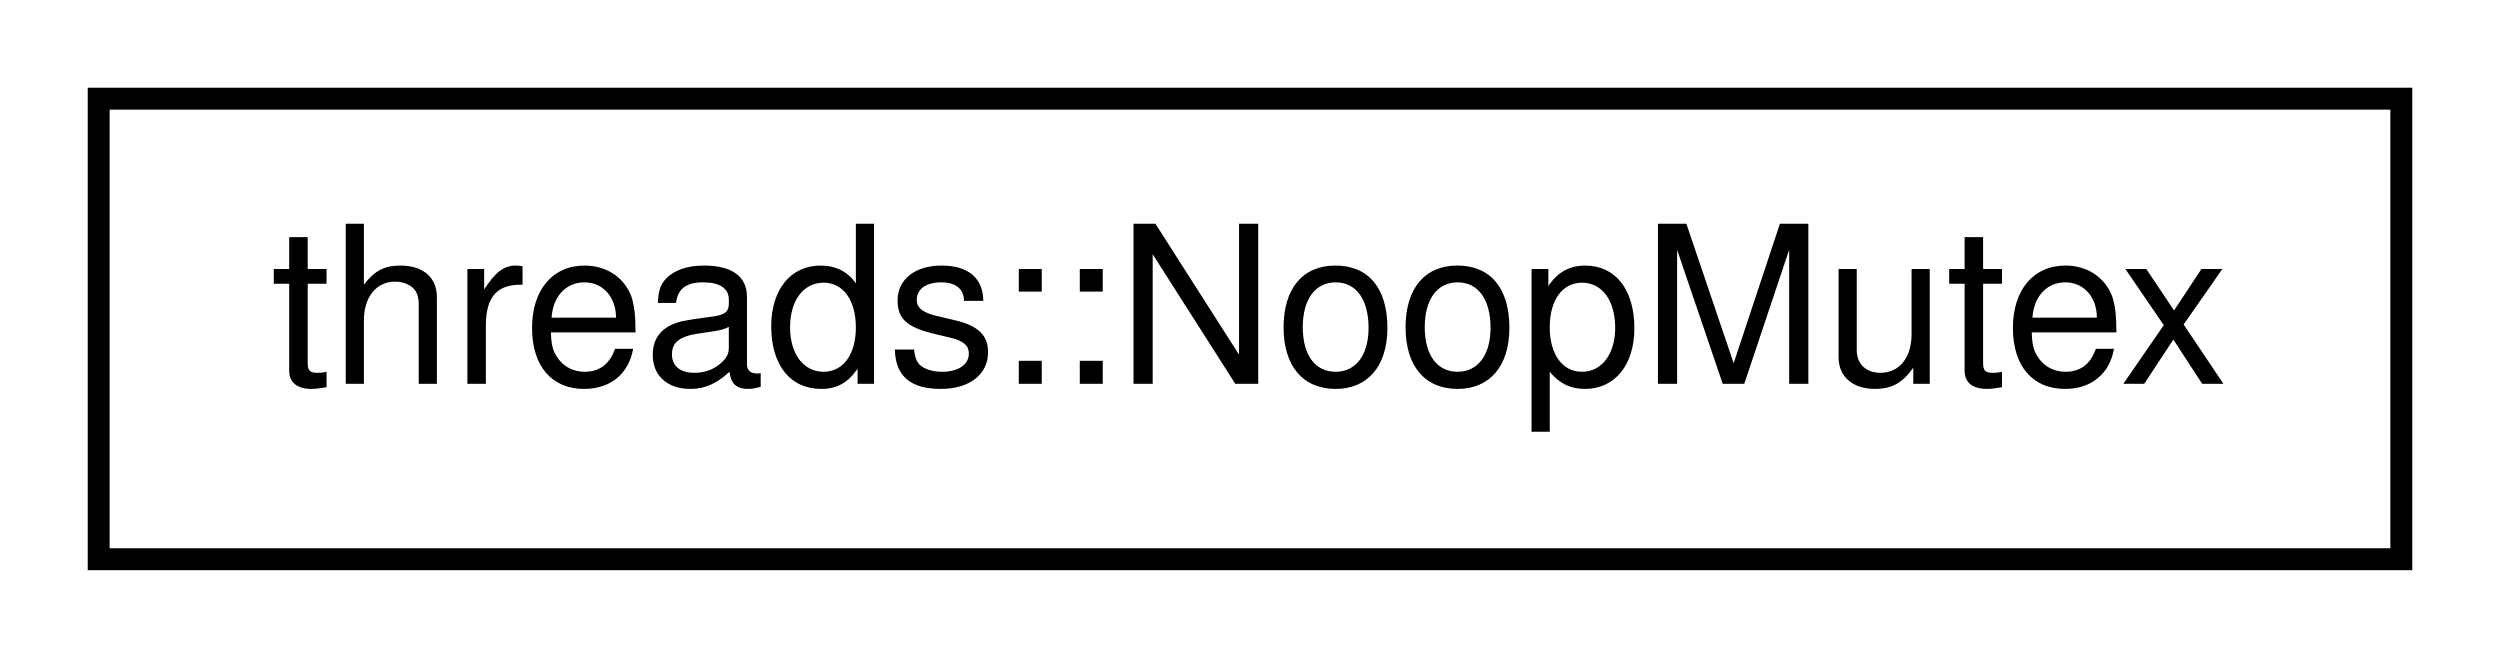
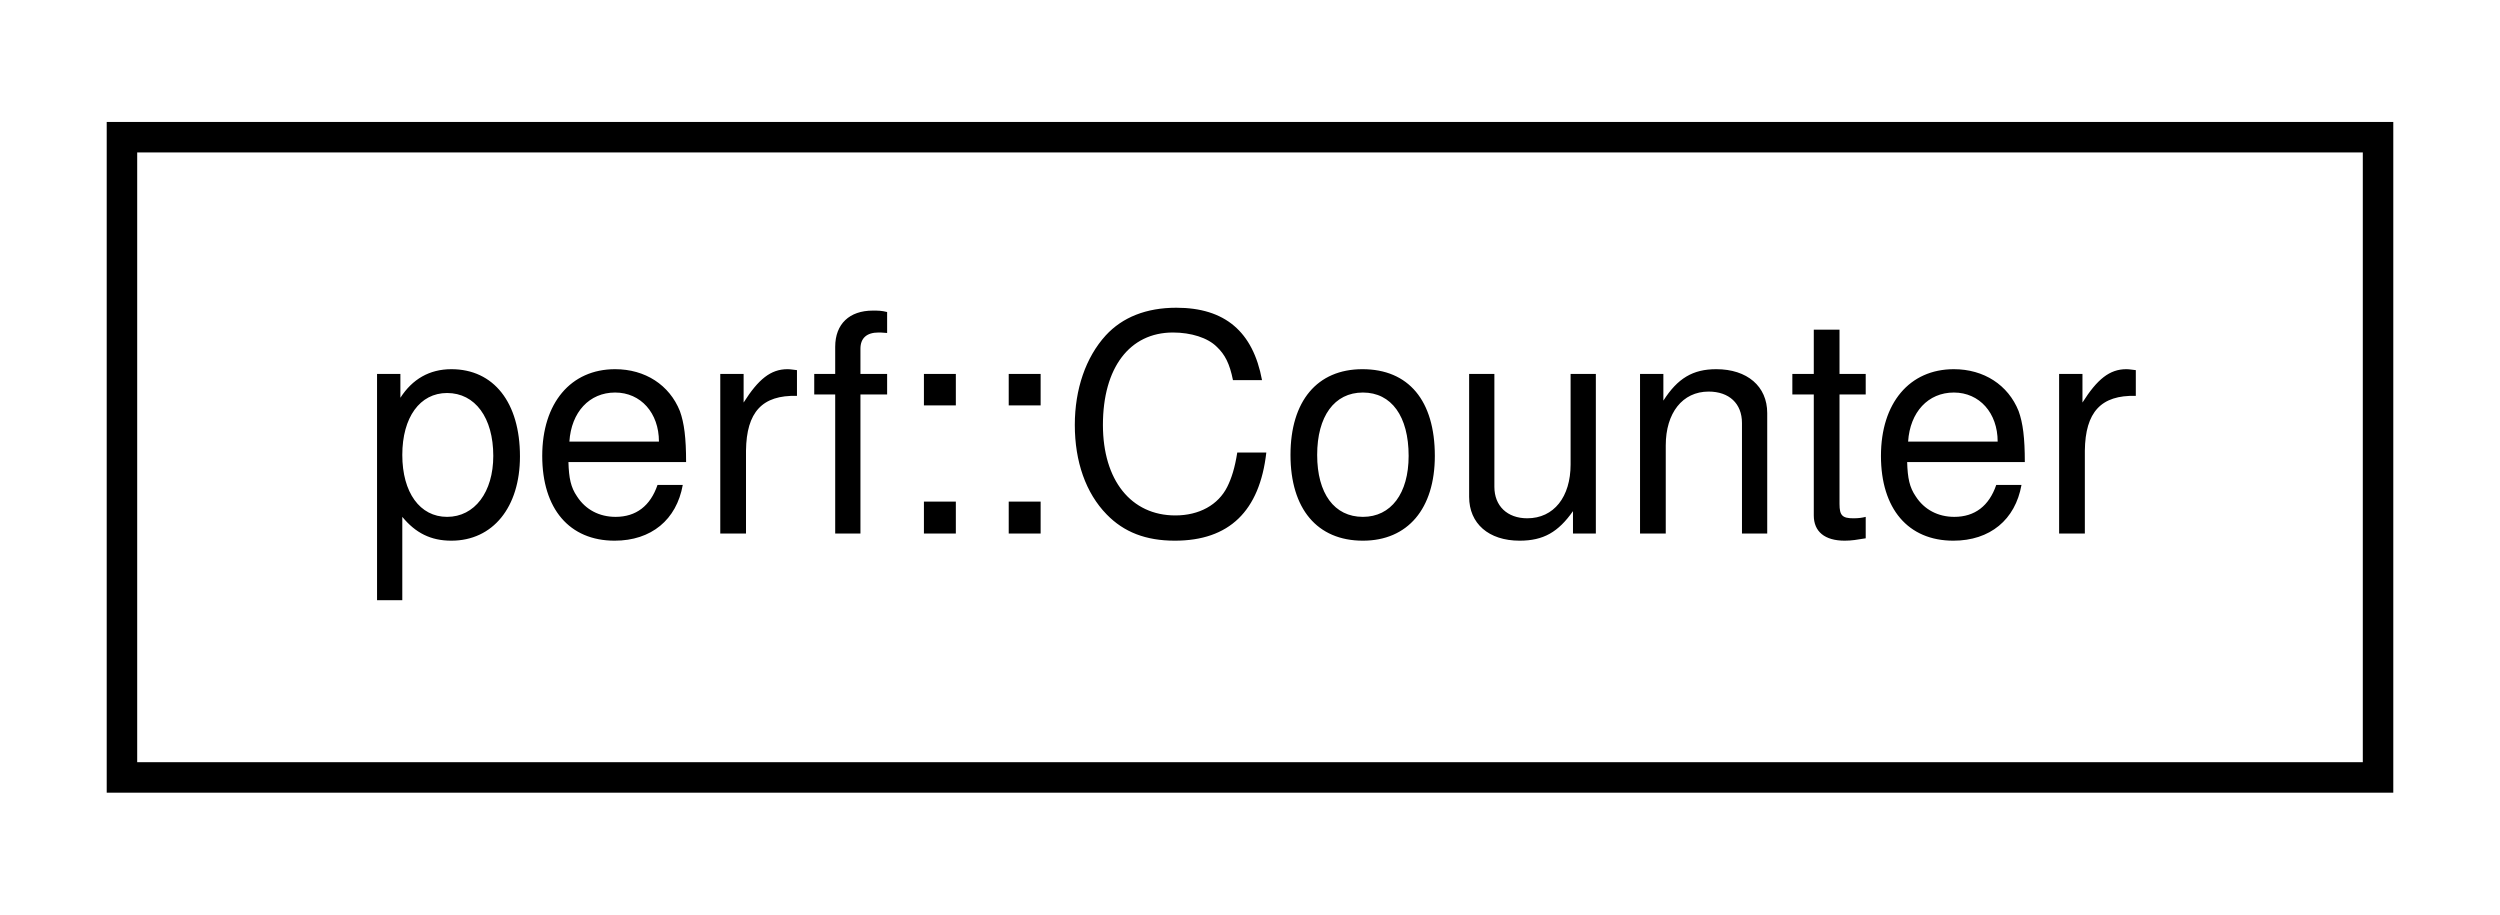
- <svg xmlns="http://www.w3.org/2000/svg" xmlns:xlink="http://www.w3.org/1999/xlink" width="114pt" height="30pt" viewBox="0.00 0.00 114.00 30.00">
+ <svg xmlns="http://www.w3.org/2000/svg" xmlns:xlink="http://www.w3.org/1999/xlink" width="82pt" height="30pt" viewBox="0.00 0.00 82.00 30.00">
  <g id="graph1" class="graph" transform="scale(1 1) rotate(0) translate(4 26)">
-     <polygon fill="white" stroke="white" points="-4,5 -4,-26 111,-26 111,5 -4,5" />
+     <polygon fill="white" stroke="white" points="-4,5 -4,-26 79,-26 79,5 -4,5" />
    <g id="node1" class="node">
-       <a xlink:href="classthreads_1_1NoopMutex.xhtml" target="_top" xlink:title="threads::NoopMutex">
-         <polygon fill="white" stroke="black" points="0.5,-0.5 0.5,-21.5 105.5,-21.5 105.5,-0.5 0.5,-0.5" />
-         <text text-anchor="middle" x="53" y="-8.5" font-family="Helvetica,sans-Serif" font-size="10.00">threads::NoopMutex</text>
+       <a xlink:href="classperf_1_1Counter.xhtml" target="_top" xlink:title="perf::Counter">
+         <polygon fill="white" stroke="black" points="0,-0.5 0,-21.5 74,-21.5 74,-0.5 0,-0.5" />
+         <text text-anchor="middle" x="37" y="-8.5" font-family="Helvetica,sans-Serif" font-size="10.00">perf::Counter</text>
      </a>
    </g>
  </g>
</svg>
